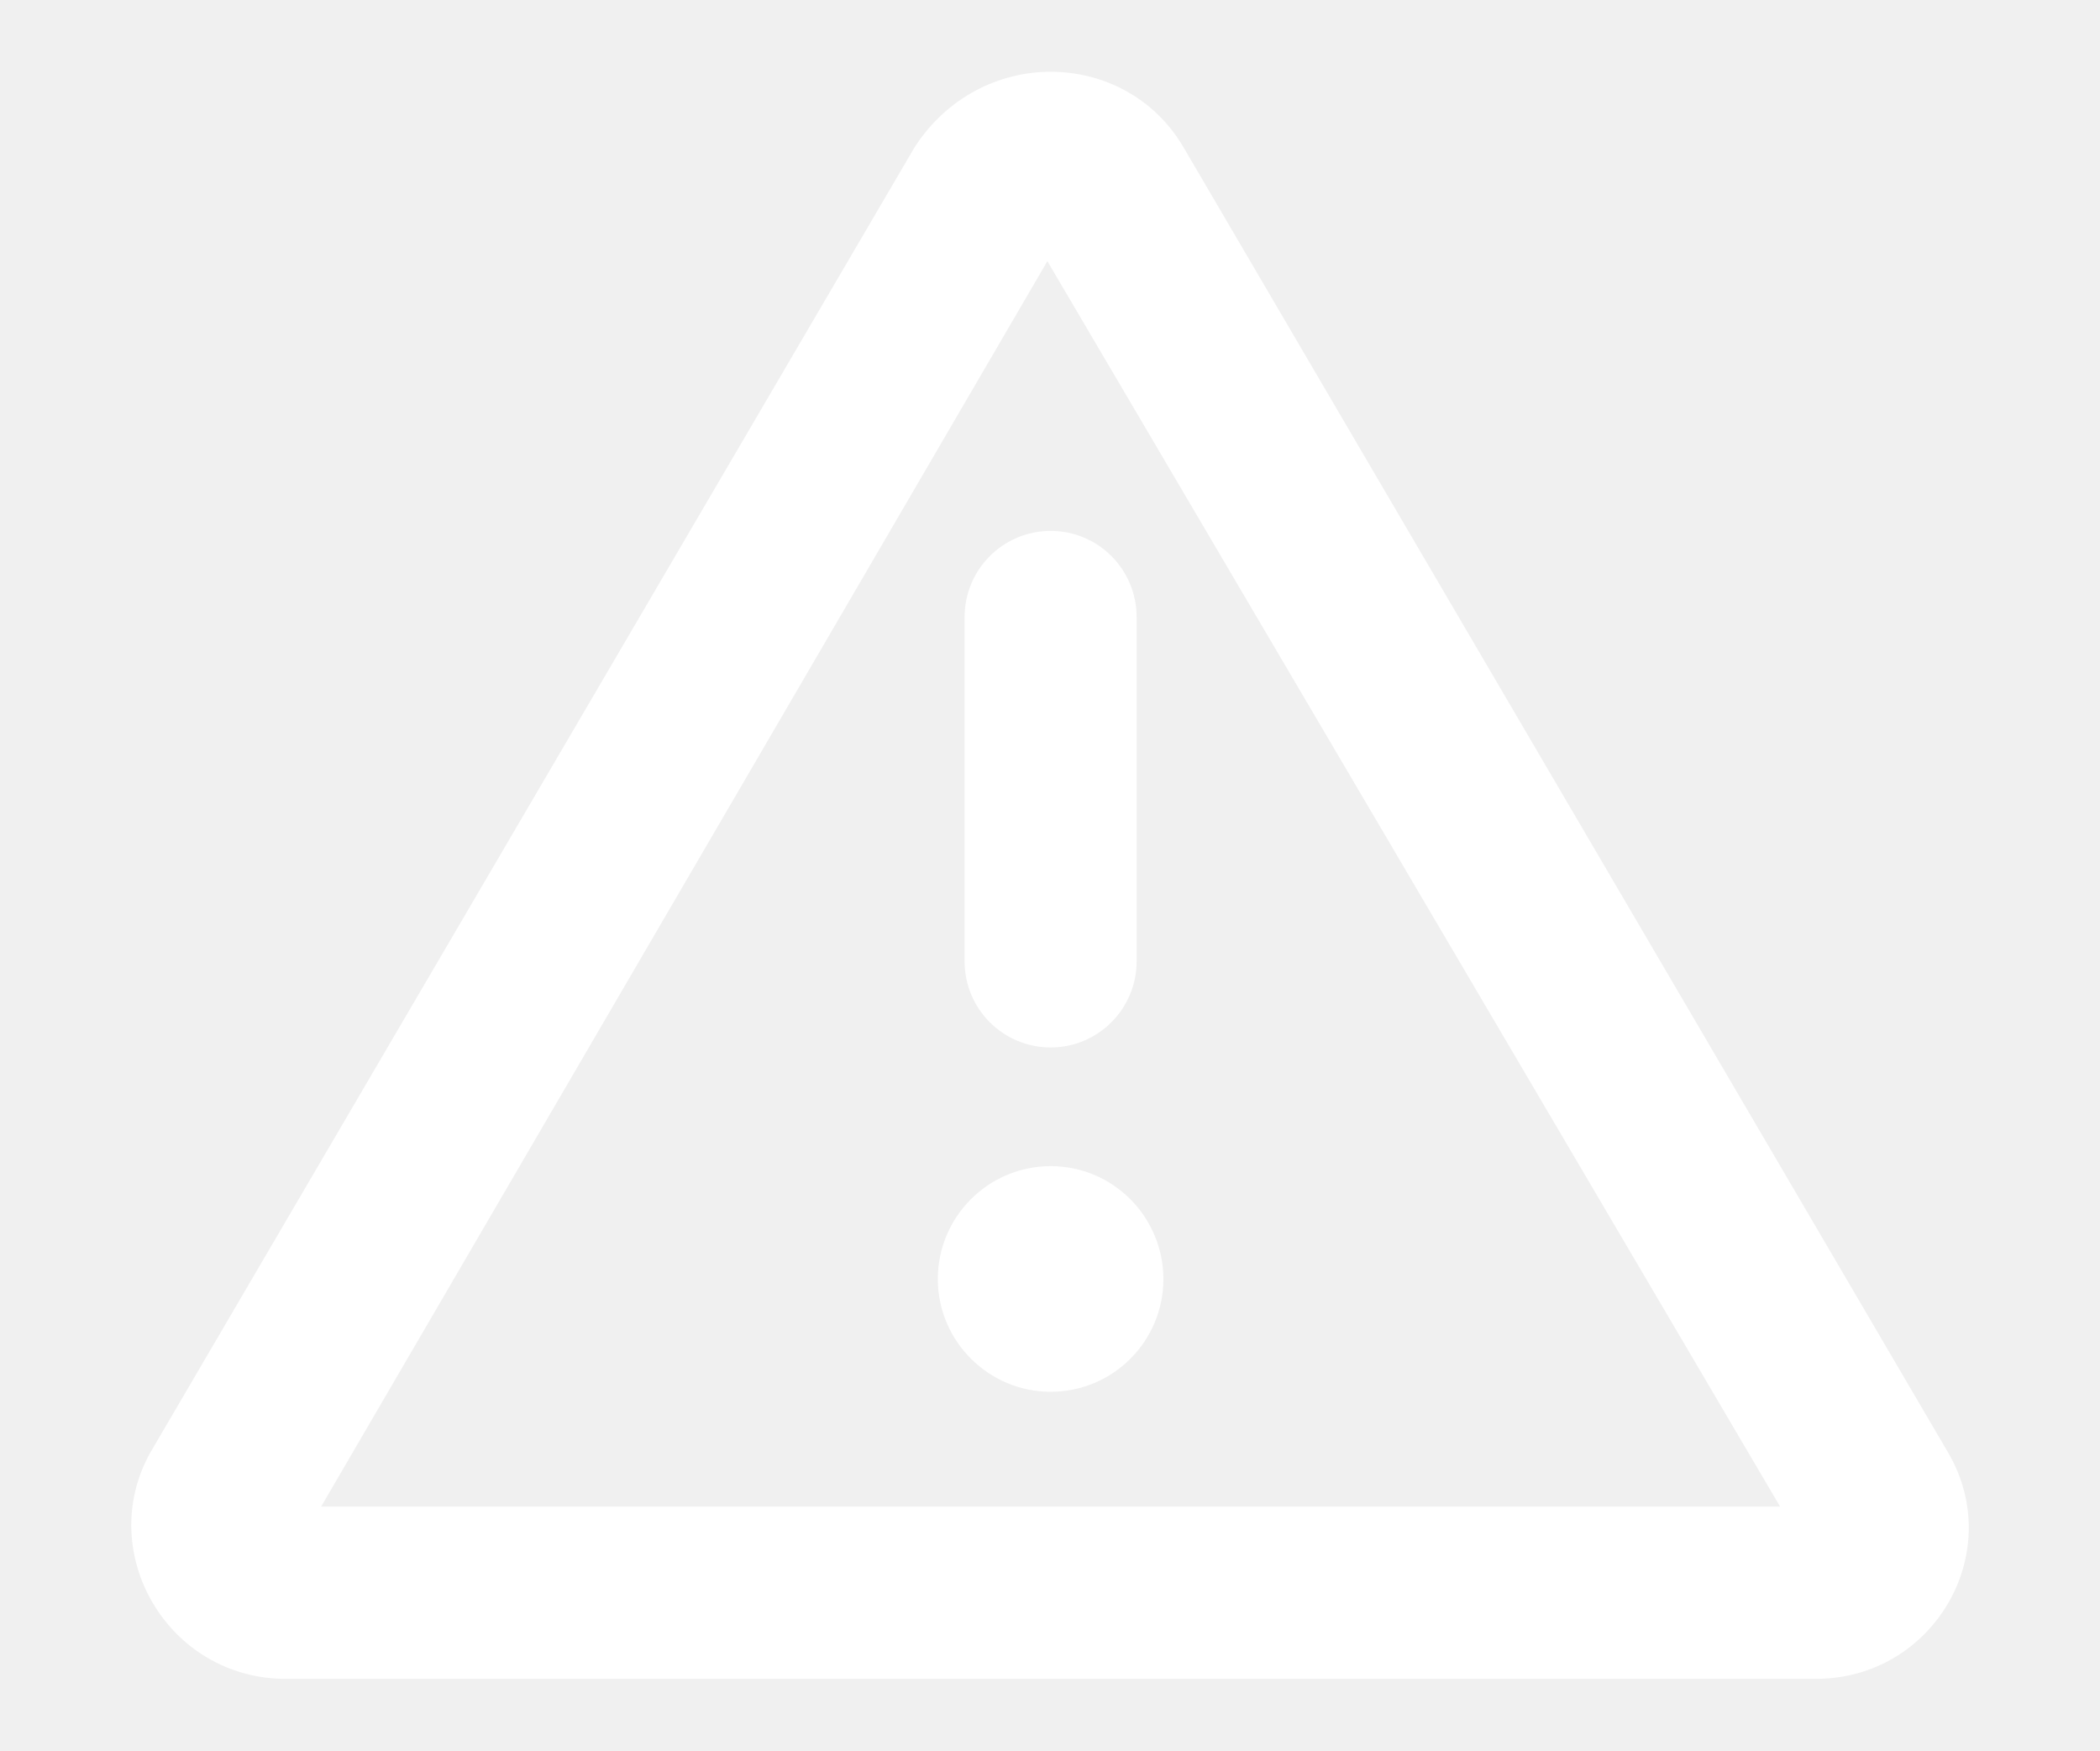
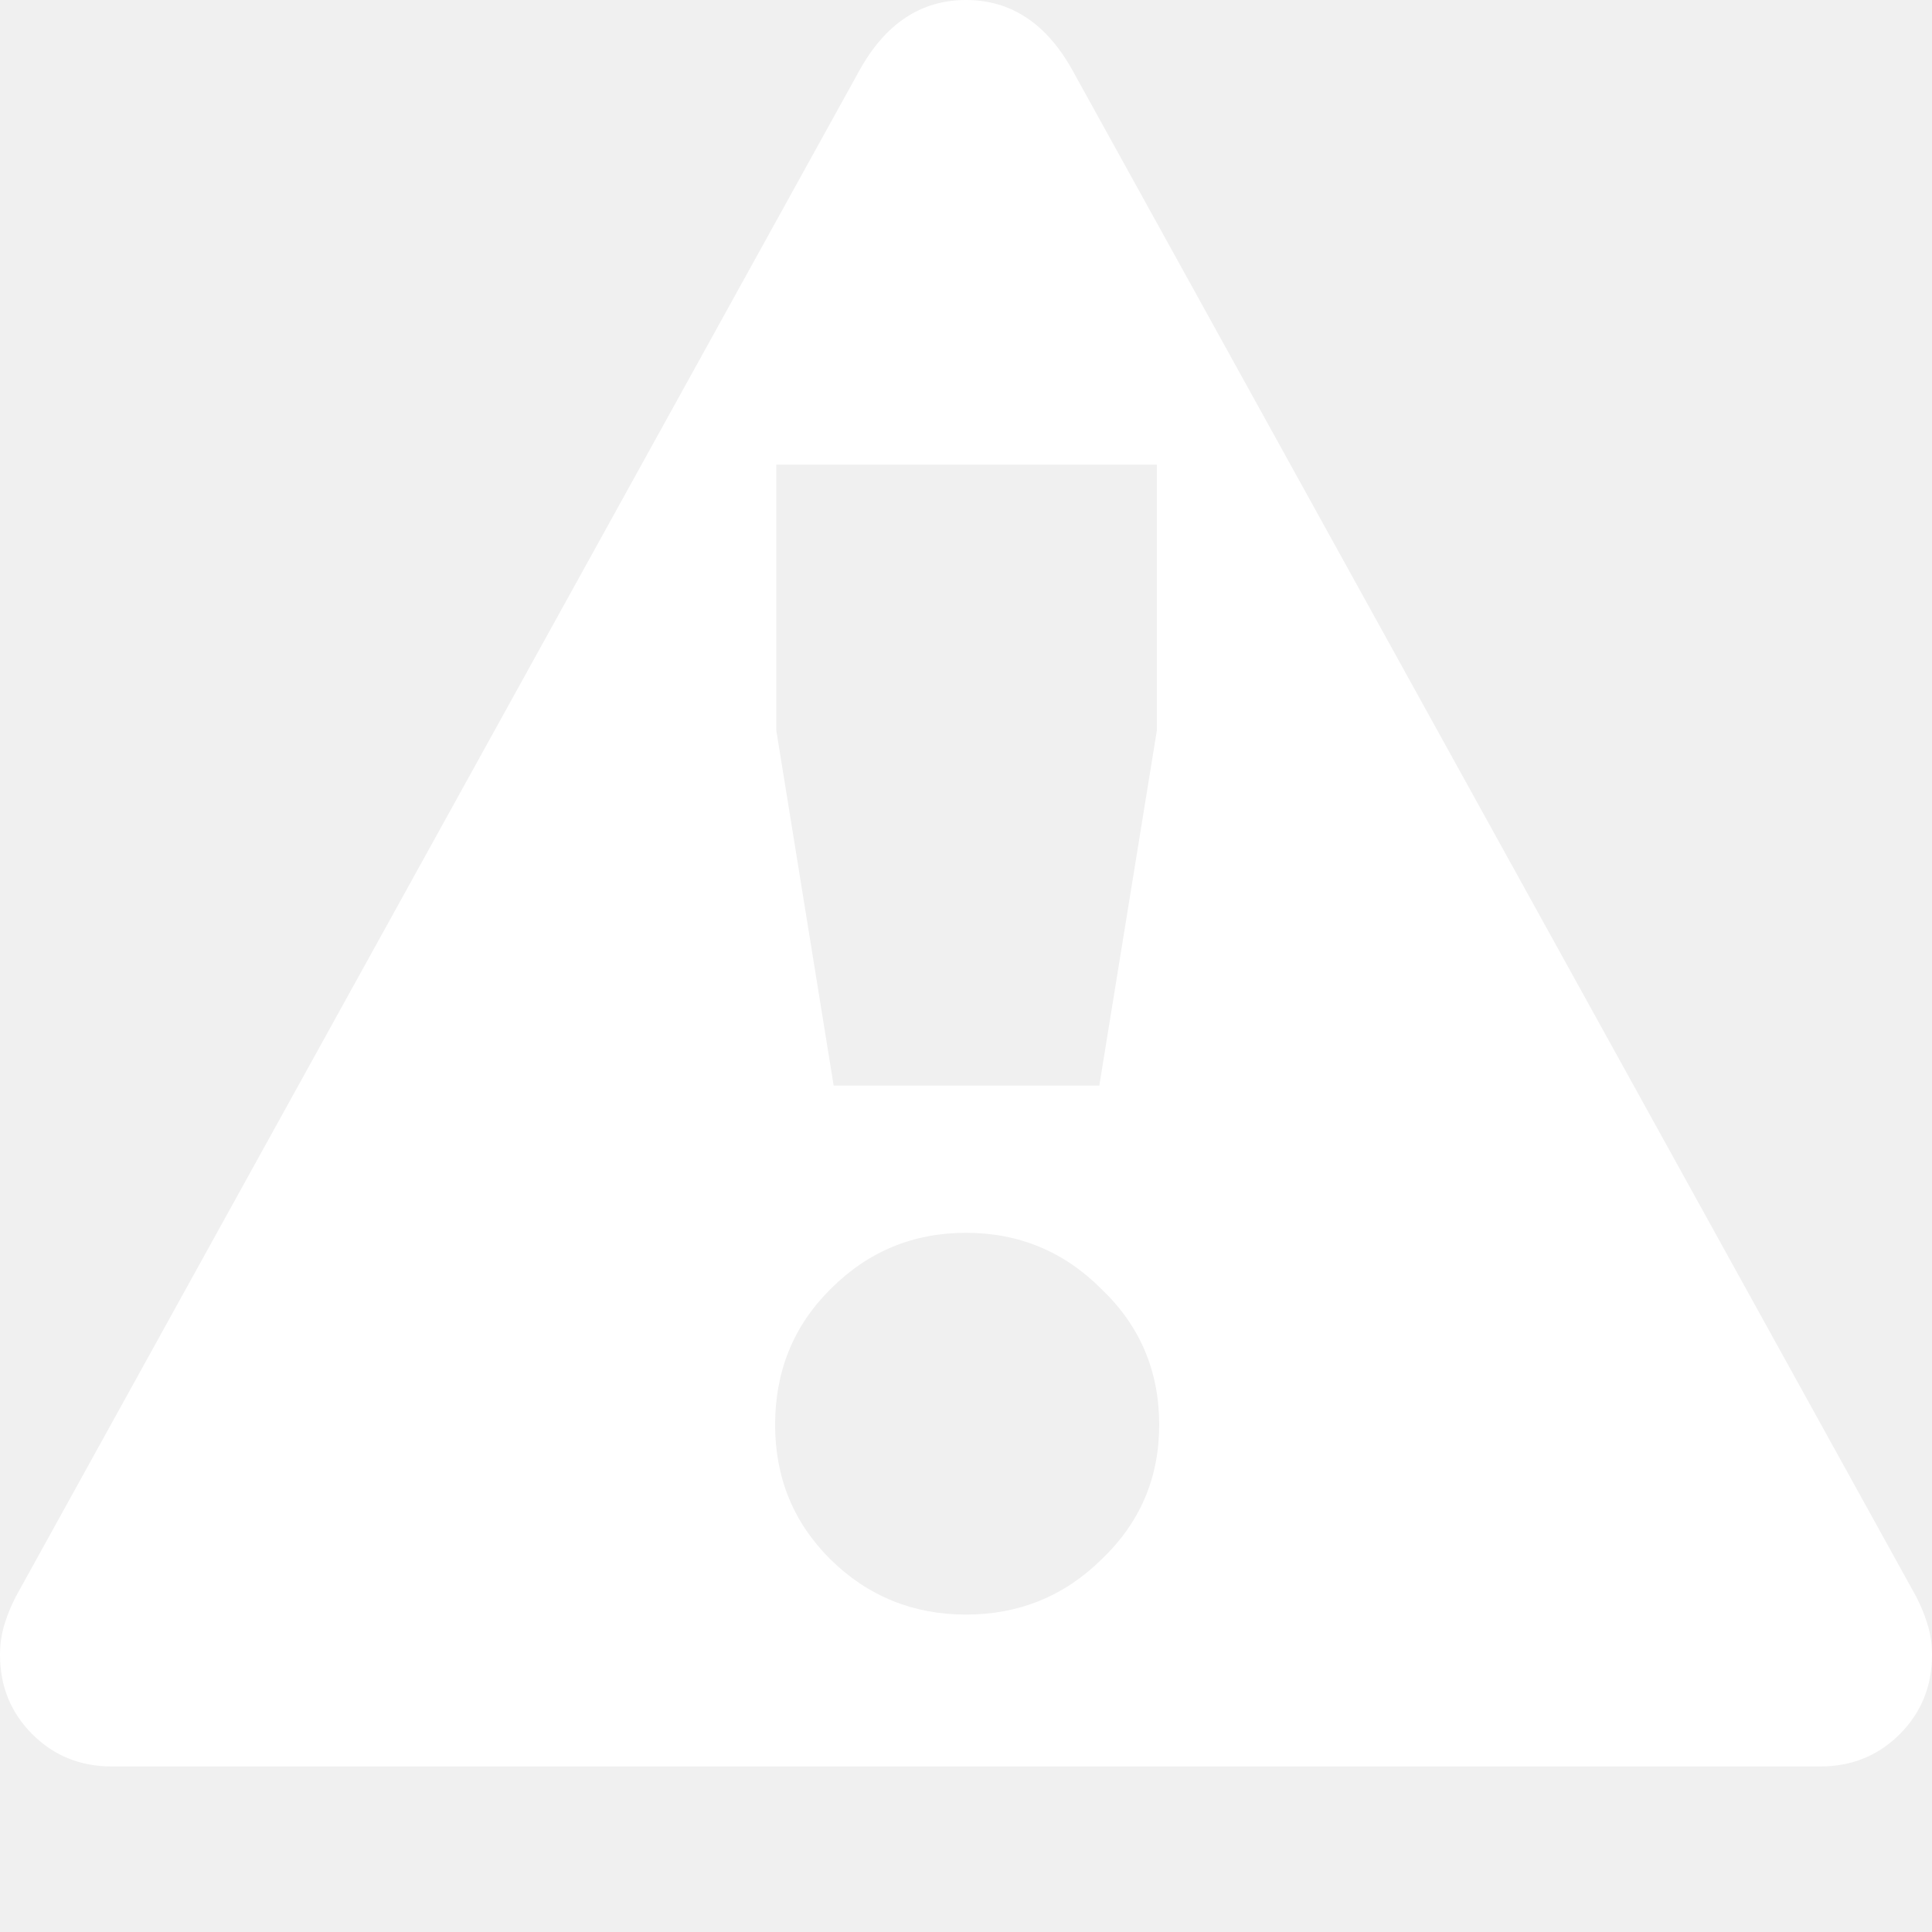
- <svg xmlns="http://www.w3.org/2000/svg" width="12" height="10" viewBox="0 0 12 10" fill="none">
-   <path d="M11.133 8.3L6.762 0.84C6.594 0.554 6.299 0.41 6.004 0.41C5.709 0.41 5.413 0.554 5.227 0.84L0.858 8.3C0.541 8.871 0.96 9.591 1.633 9.591H10.376C11.047 9.591 11.467 8.873 11.133 8.3ZM1.835 8.607L5.985 1.492L10.172 8.607H1.835ZM6.004 6.662C5.648 6.662 5.359 6.951 5.359 7.307C5.359 7.662 5.649 7.951 6.004 7.951C6.36 7.951 6.648 7.662 6.648 7.307C6.647 6.951 6.36 6.662 6.004 6.662ZM5.512 3.525V5.492C5.512 5.765 5.733 5.984 6.004 5.984C6.274 5.984 6.495 5.764 6.495 5.492V3.525C6.495 3.254 6.276 3.033 6.004 3.033C5.731 3.033 5.512 3.254 5.512 3.525Z" fill="white" />
+ <svg xmlns="http://www.w3.org/2000/svg" width="10" height="10" viewBox="0 0 10 10" fill="none">
+   <path d="M0.577 9.143C0.415 9.143 0.278 9.087 0.167 8.976C0.056 8.865 0 8.728 0 8.565C0 8.51 0.008 8.456 0.024 8.405C0.04 8.353 0.06 8.306 0.083 8.262L4.446 0.369C4.581 0.123 4.766 0 5 0C5.234 0 5.419 0.123 5.554 0.369L9.917 8.262C9.94 8.306 9.96 8.353 9.976 8.405C9.992 8.456 10 8.51 10 8.565C10 8.728 9.944 8.865 9.833 8.976C9.722 9.087 9.585 9.143 9.423 9.143H0.577ZM5.988 2.405H4.018V3.78L4.315 5.619H5.69L5.988 3.78V2.405ZM6 7.375C6 7.097 5.901 6.863 5.702 6.673C5.508 6.478 5.274 6.381 5 6.381C4.726 6.381 4.492 6.478 4.298 6.673C4.107 6.863 4.012 7.097 4.012 7.375C4.012 7.649 4.107 7.881 4.298 8.071C4.492 8.262 4.726 8.357 5 8.357C5.274 8.357 5.508 8.262 5.702 8.071C5.901 7.881 6 7.649 6 7.375Z" fill="white" />
</svg>
